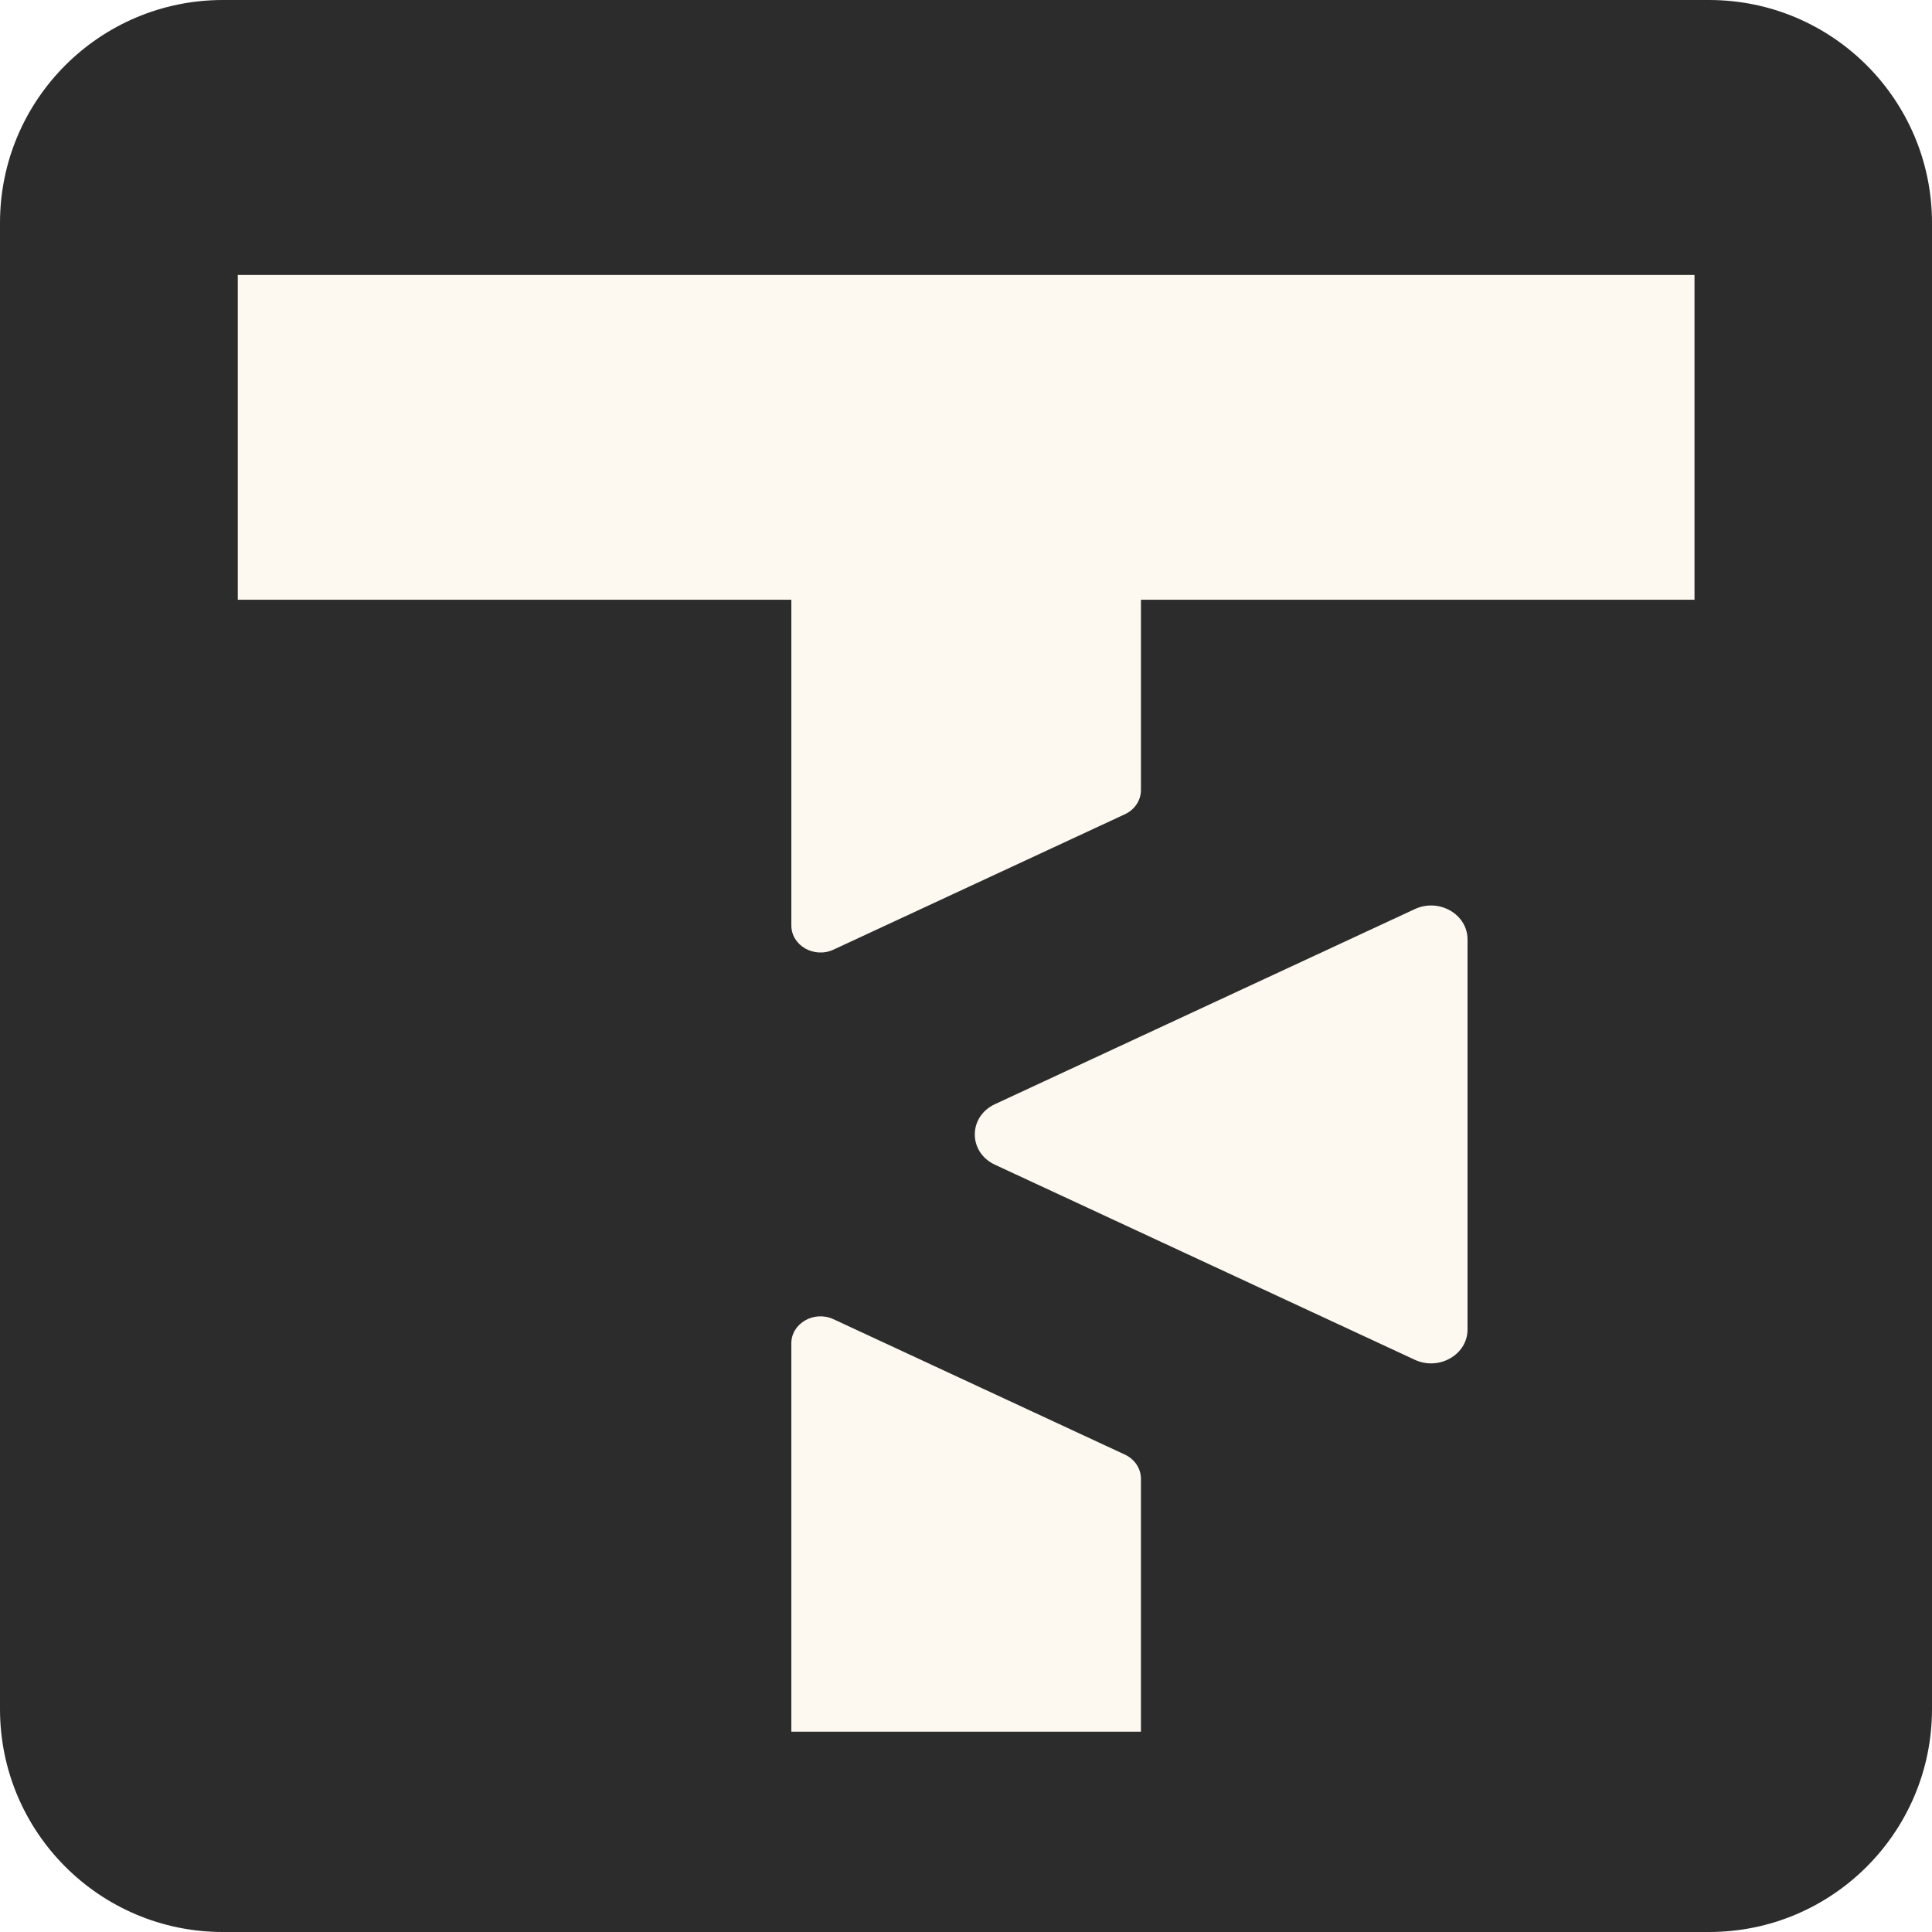
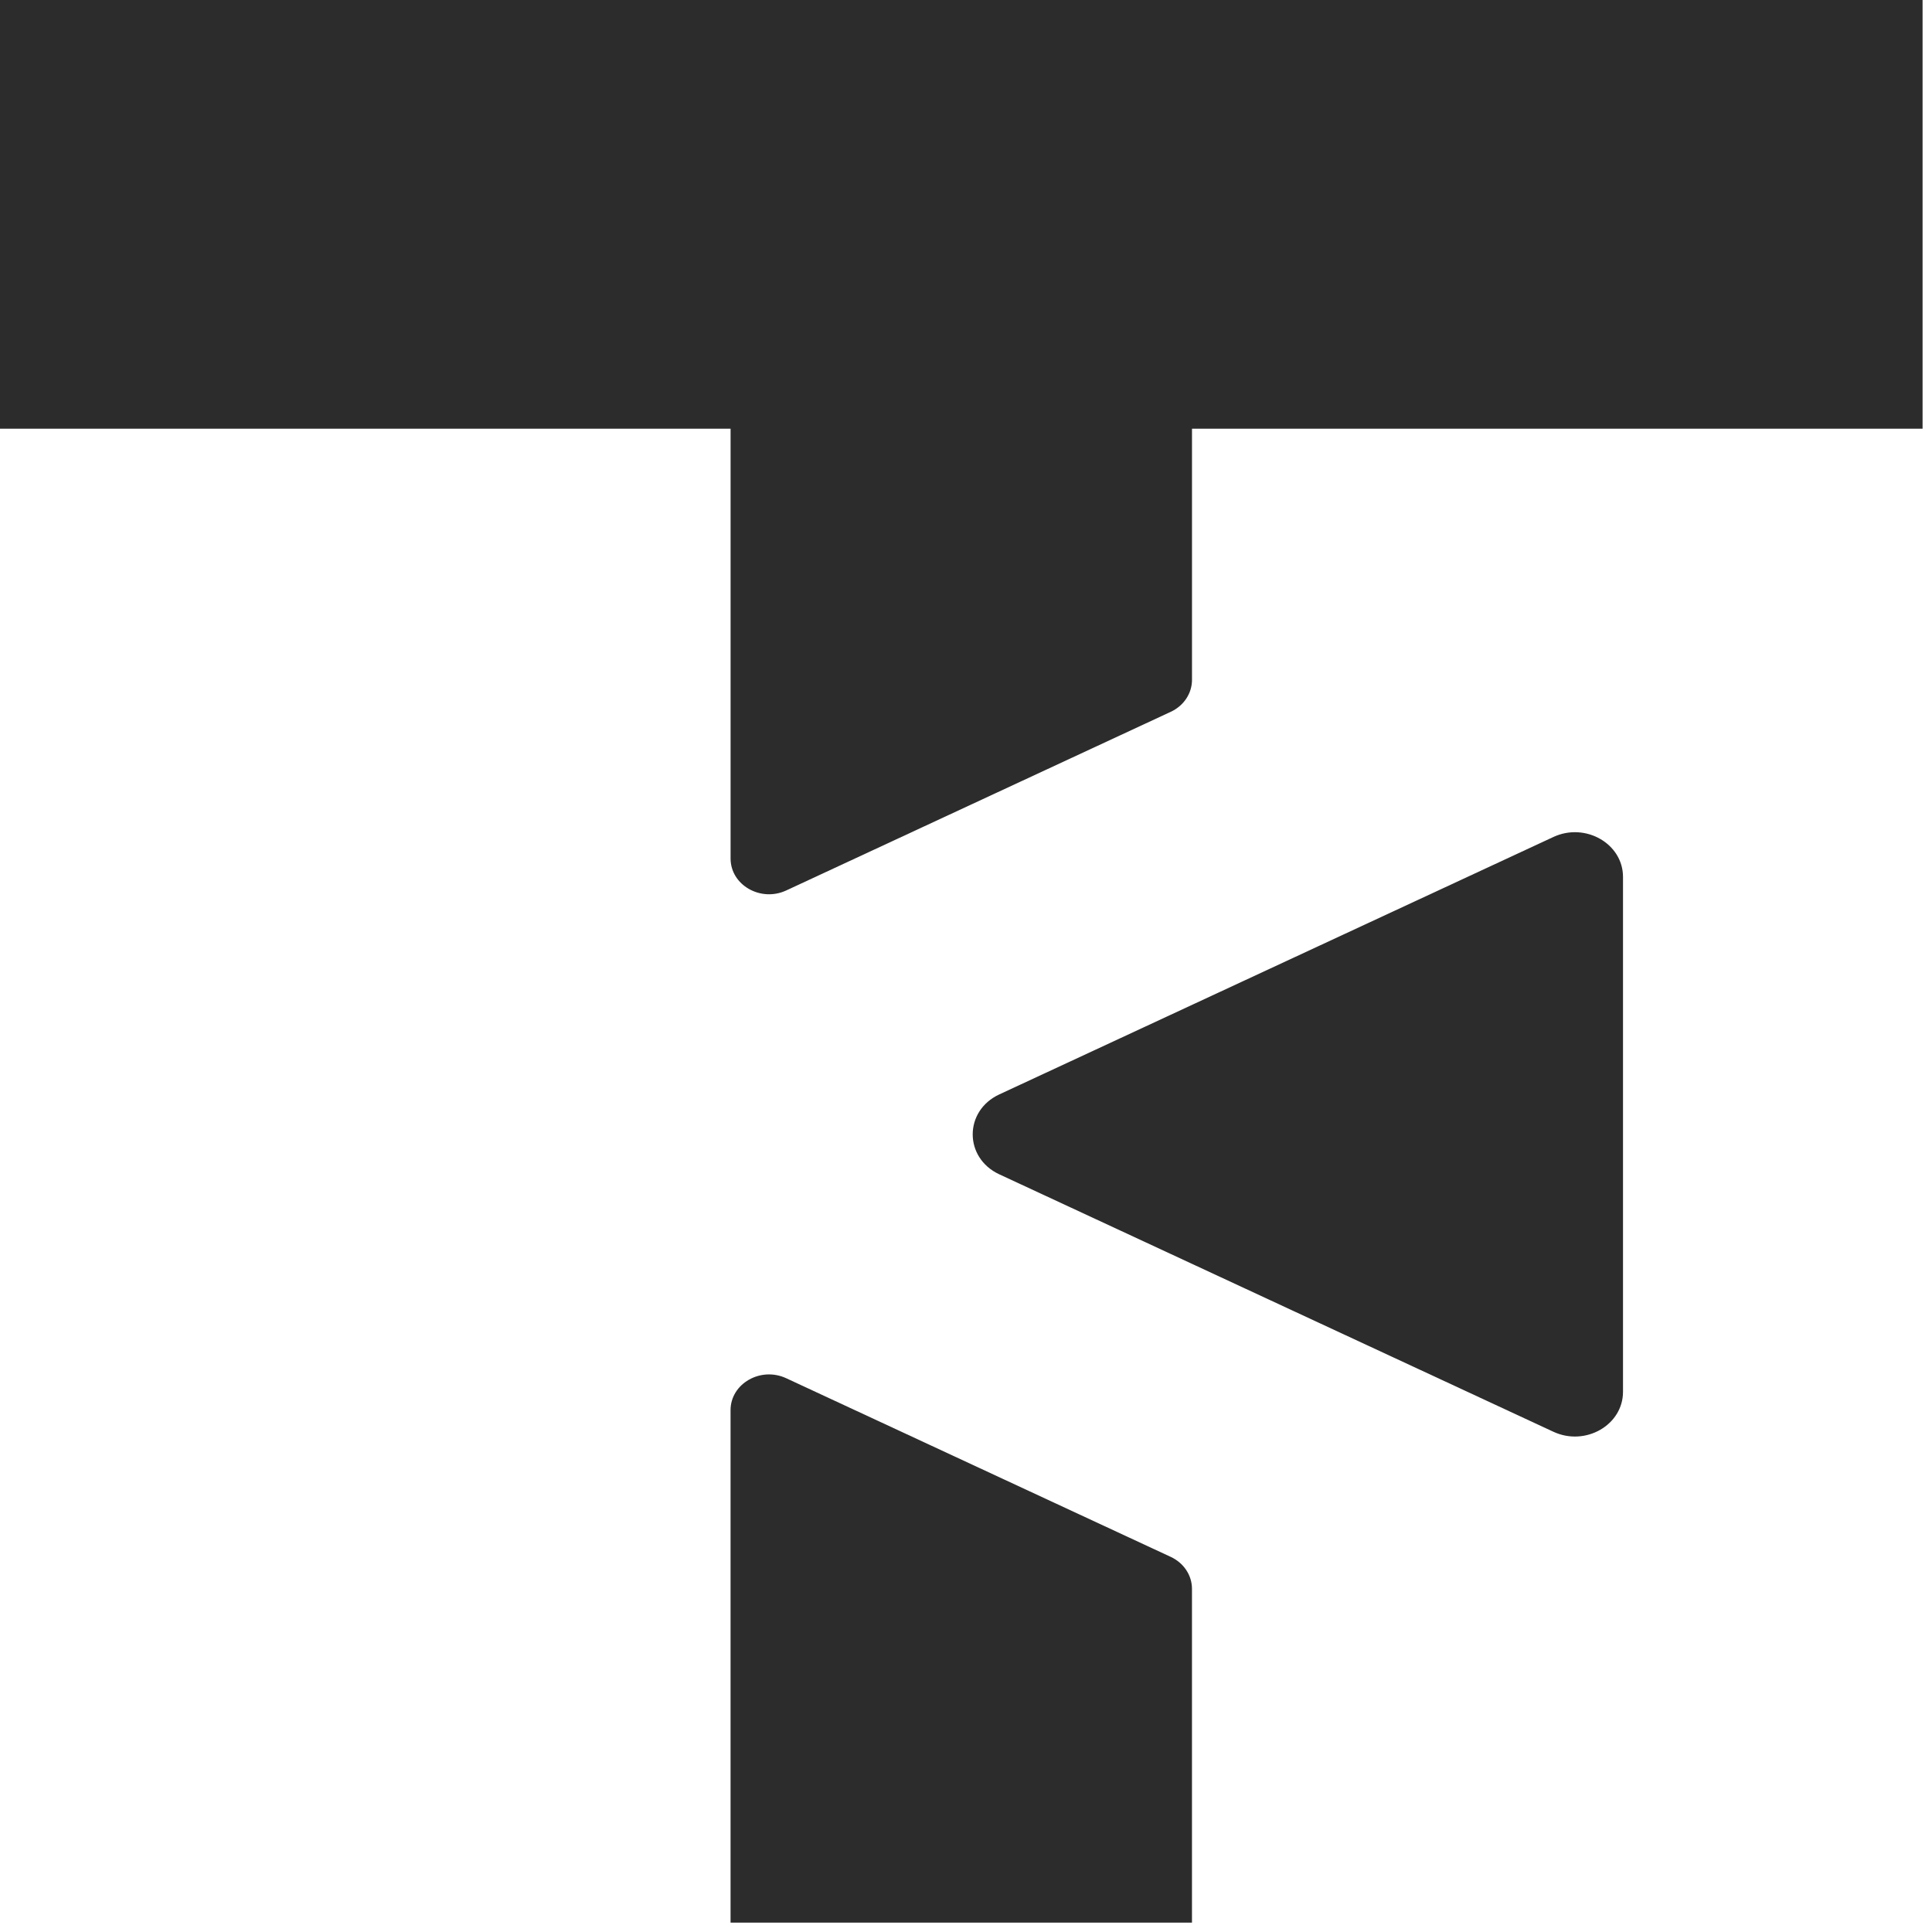
- <svg xmlns="http://www.w3.org/2000/svg" viewBox="0 0 260 260">
-   <style>.b{fill:#2C2C2C}.m{fill:#FDF9F0}@media (prefers-color-scheme:dark){.b{fill:#FDF9F0}.m{fill:#2C2C2C}}</style>
-   <rect class="b" width="260" height="260" rx="30" />
+ <svg xmlns="http://www.w3.org/2000/svg" viewBox="0 0 197 197">
+   <style>.m{fill:#2C2C2C}@media (prefers-color-scheme:dark){.m{fill:#FDF9F0}}</style>
  <g class="m">
-     <path d="M106.492 180.792L106.492 233.043H153.542V199.007C153.542 197.627 152.704 196.366 151.375 195.749L112.168 177.534C109.56 176.323 106.492 178.085 106.492 180.792Z" />
-     <path d="M32 37V80.712H106.495V124.539C106.495 127.246 109.563 129.008 112.17 127.797L151.378 109.581C152.706 108.965 153.544 107.703 153.544 106.324V80.712H228.039V37H32Z" />
-     <path d="M133.893 156.741L190.398 182.993C193.658 184.507 197.493 182.305 197.493 178.92V126.416C197.493 123.031 193.658 120.829 190.398 122.343L133.893 148.595C130.281 150.273 130.281 155.063 133.893 156.741Z" />
+     <path d="M74.492 143.792L74.492 196.043H121.542V162.007C121.542 160.627 120.704 159.366 119.375 158.749L80.168 140.534C77.56 139.323 74.492 141.085 74.492 143.792Z" />
+     <path d="M0 0V43.712H74.495V87.539C74.495 90.246 77.563 92.008 80.17 90.797L119.378 72.582C120.706 71.965 121.544 70.703 121.544 69.324V43.712H196.039V0H0Z" />
+     <path d="M101.893 119.741L158.398 145.993C161.658 147.507 165.493 145.305 165.493 141.92V89.416C165.493 86.031 161.658 83.829 158.398 85.343L101.893 111.595C98.281 113.273 98.281 118.063 101.893 119.741Z" />
  </g>
</svg>
